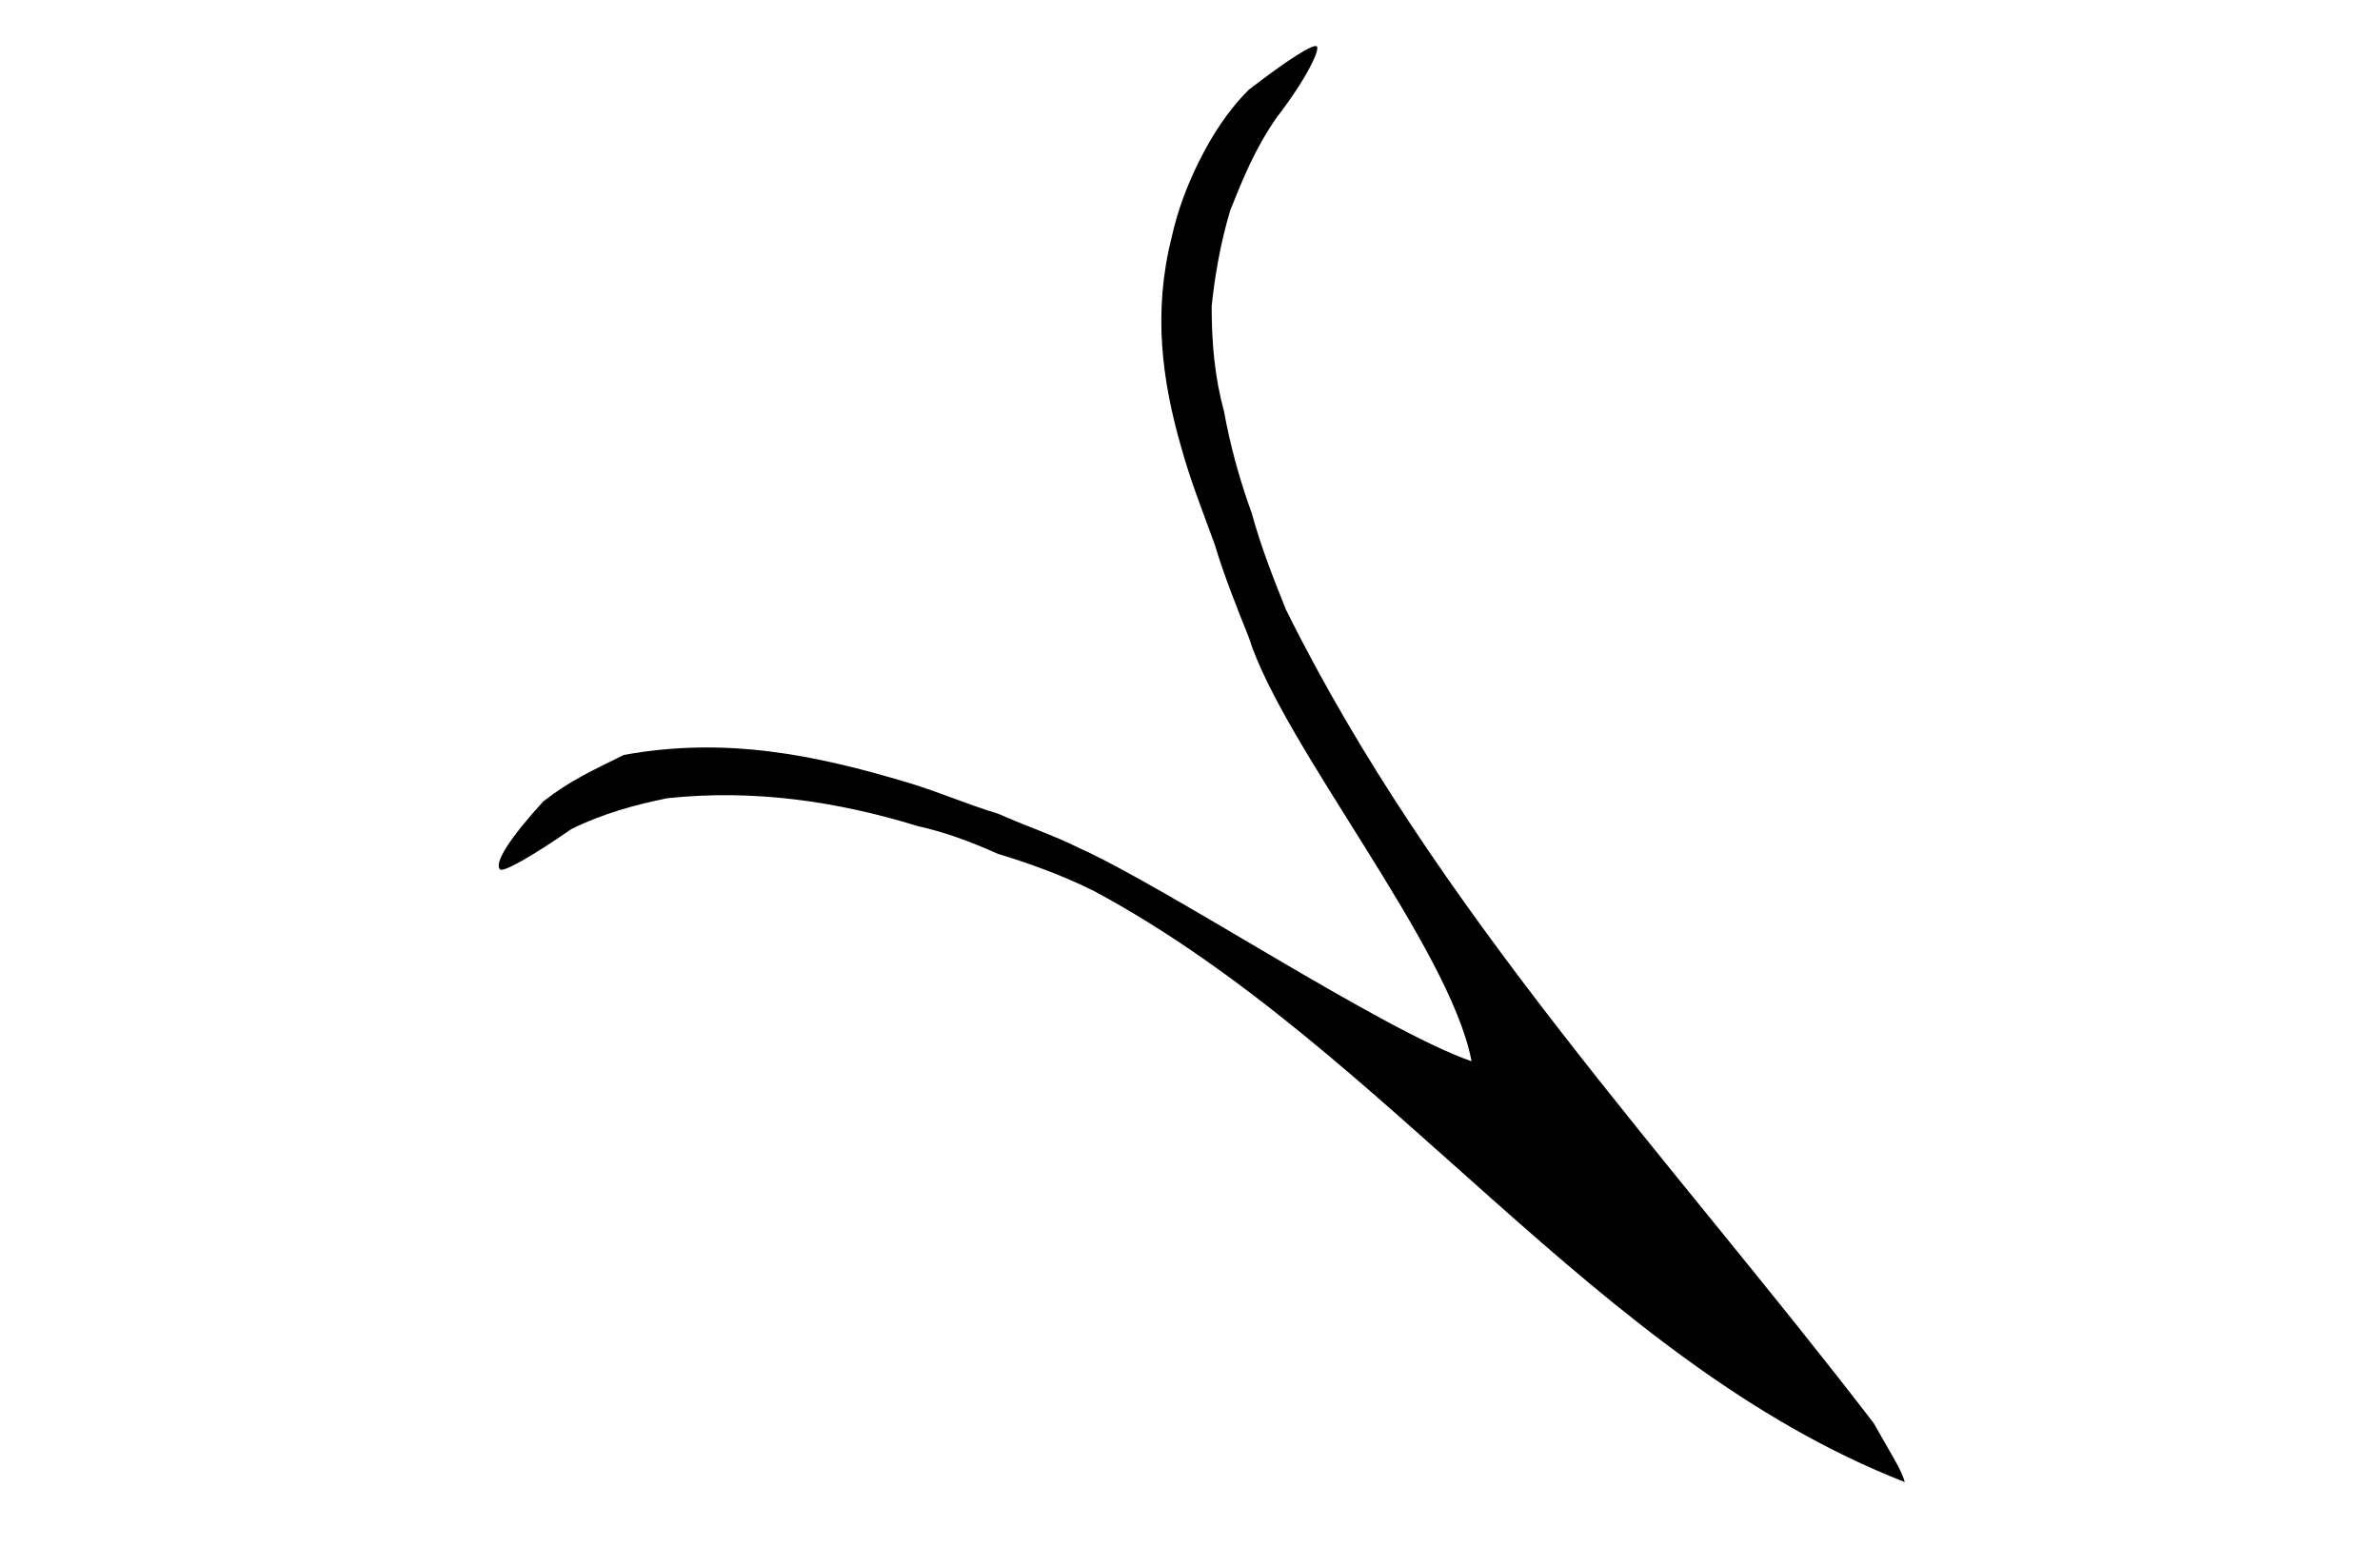
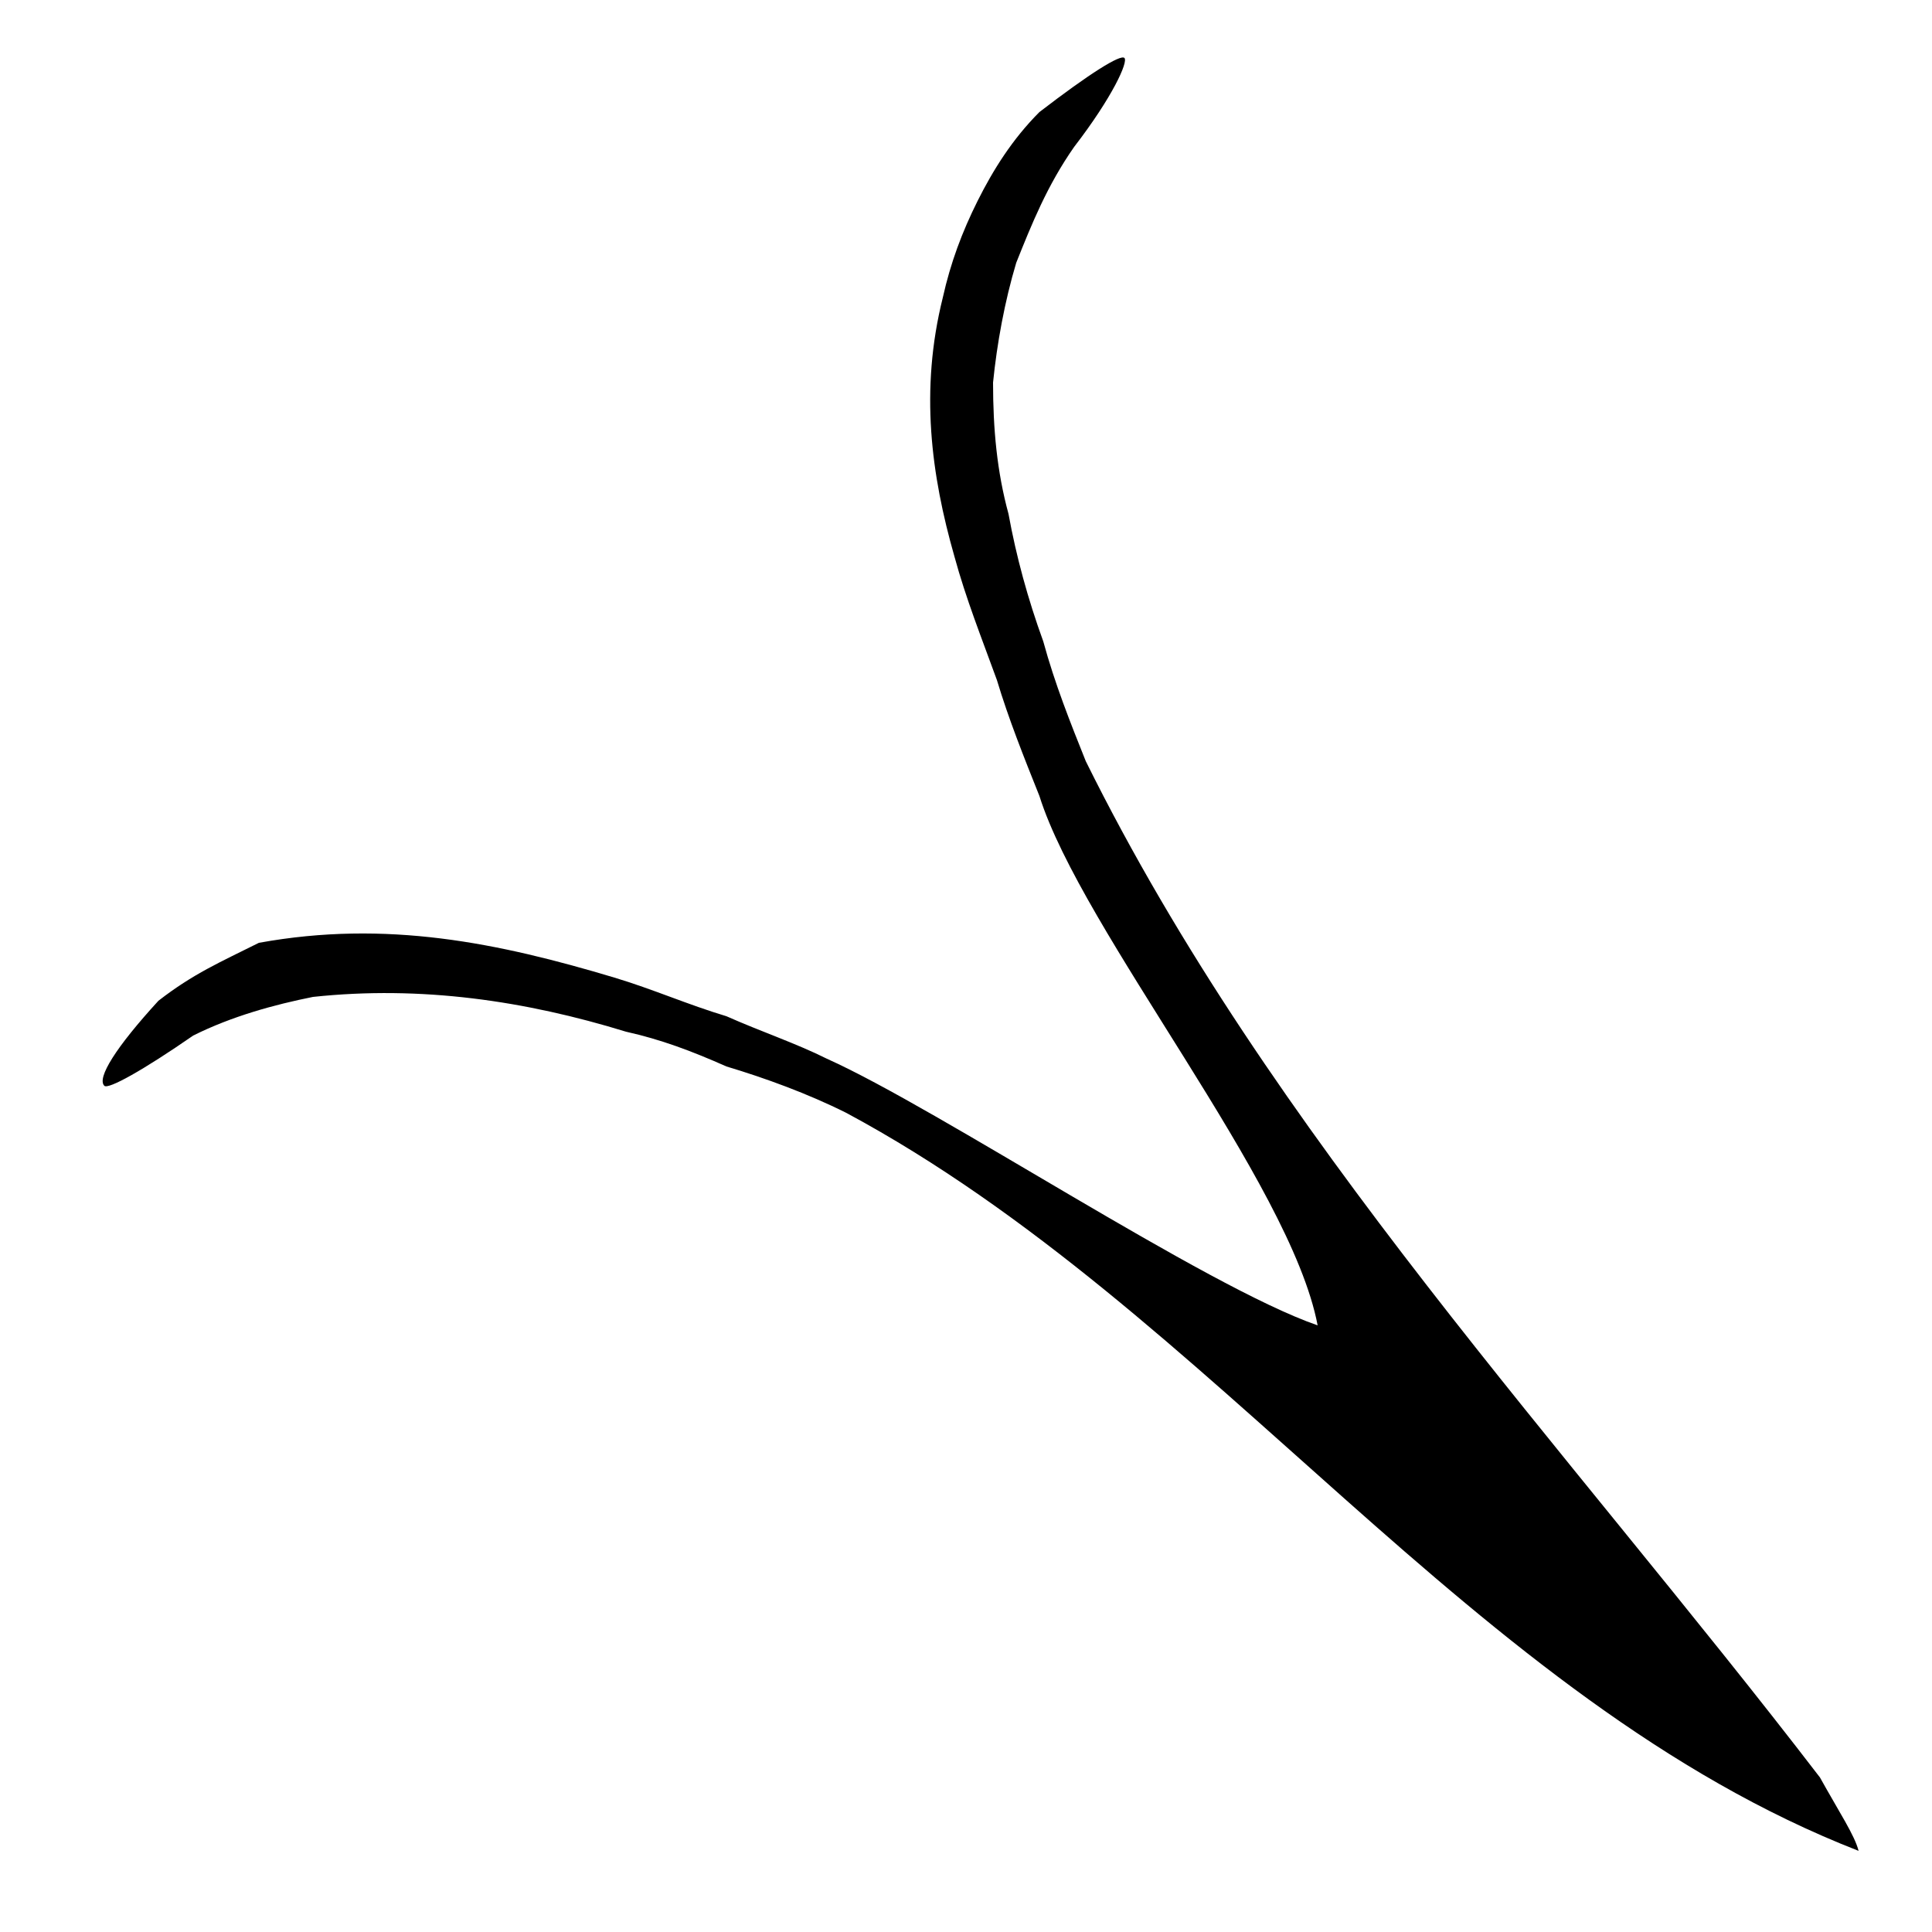
- <svg xmlns="http://www.w3.org/2000/svg" width="280" height="182" viewBox="-230 232 50 50">
+ <svg xmlns="http://www.w3.org/2000/svg" width="100" height="100" viewBox="-230 232 50 50">
  <path d="M-181.9 279.9c-10-3.9-16.7-14-26.2-19.1-1-.5-2.1-.9-3.1-1.2-.9-.4-1.7-.7-2.6-.9-2.6-.8-5.3-1.2-8.1-.9-1 .2-2.1.5-3.1 1-1.3.9-2.2 1.4-2.3 1.3-.2-.2.3-1 1.4-2.2.9-.7 1.6-1 2.6-1.5 3.3-.6 6.2 0 9.2.9 1 .3 1.9.7 2.9 1 .9.4 1.8.7 2.6 1.1 2.9 1.3 9.8 5.9 12.7 6.9-.7-3.7-6.1-10.2-7.2-13.7-.4-1-.8-2-1.1-3-.4-1.1-.8-2.1-1.1-3.2-.6-2.1-.9-4.3-.3-6.7.2-.9.5-1.7.9-2.5s.9-1.6 1.6-2.3c1.3-1 2.1-1.5 2.2-1.4s-.3 1-1.3 2.3c-.7 1-1.1 2-1.5 3-.3 1-.5 2.1-.6 3.1 0 1.2.1 2.3.4 3.4.2 1.1.5 2.2.9 3.3.3 1.1.7 2.1 1.1 3.1 4.8 9.7 12.4 17.7 19 26.3.5.9.9 1.5 1 1.9z" />
</svg>
